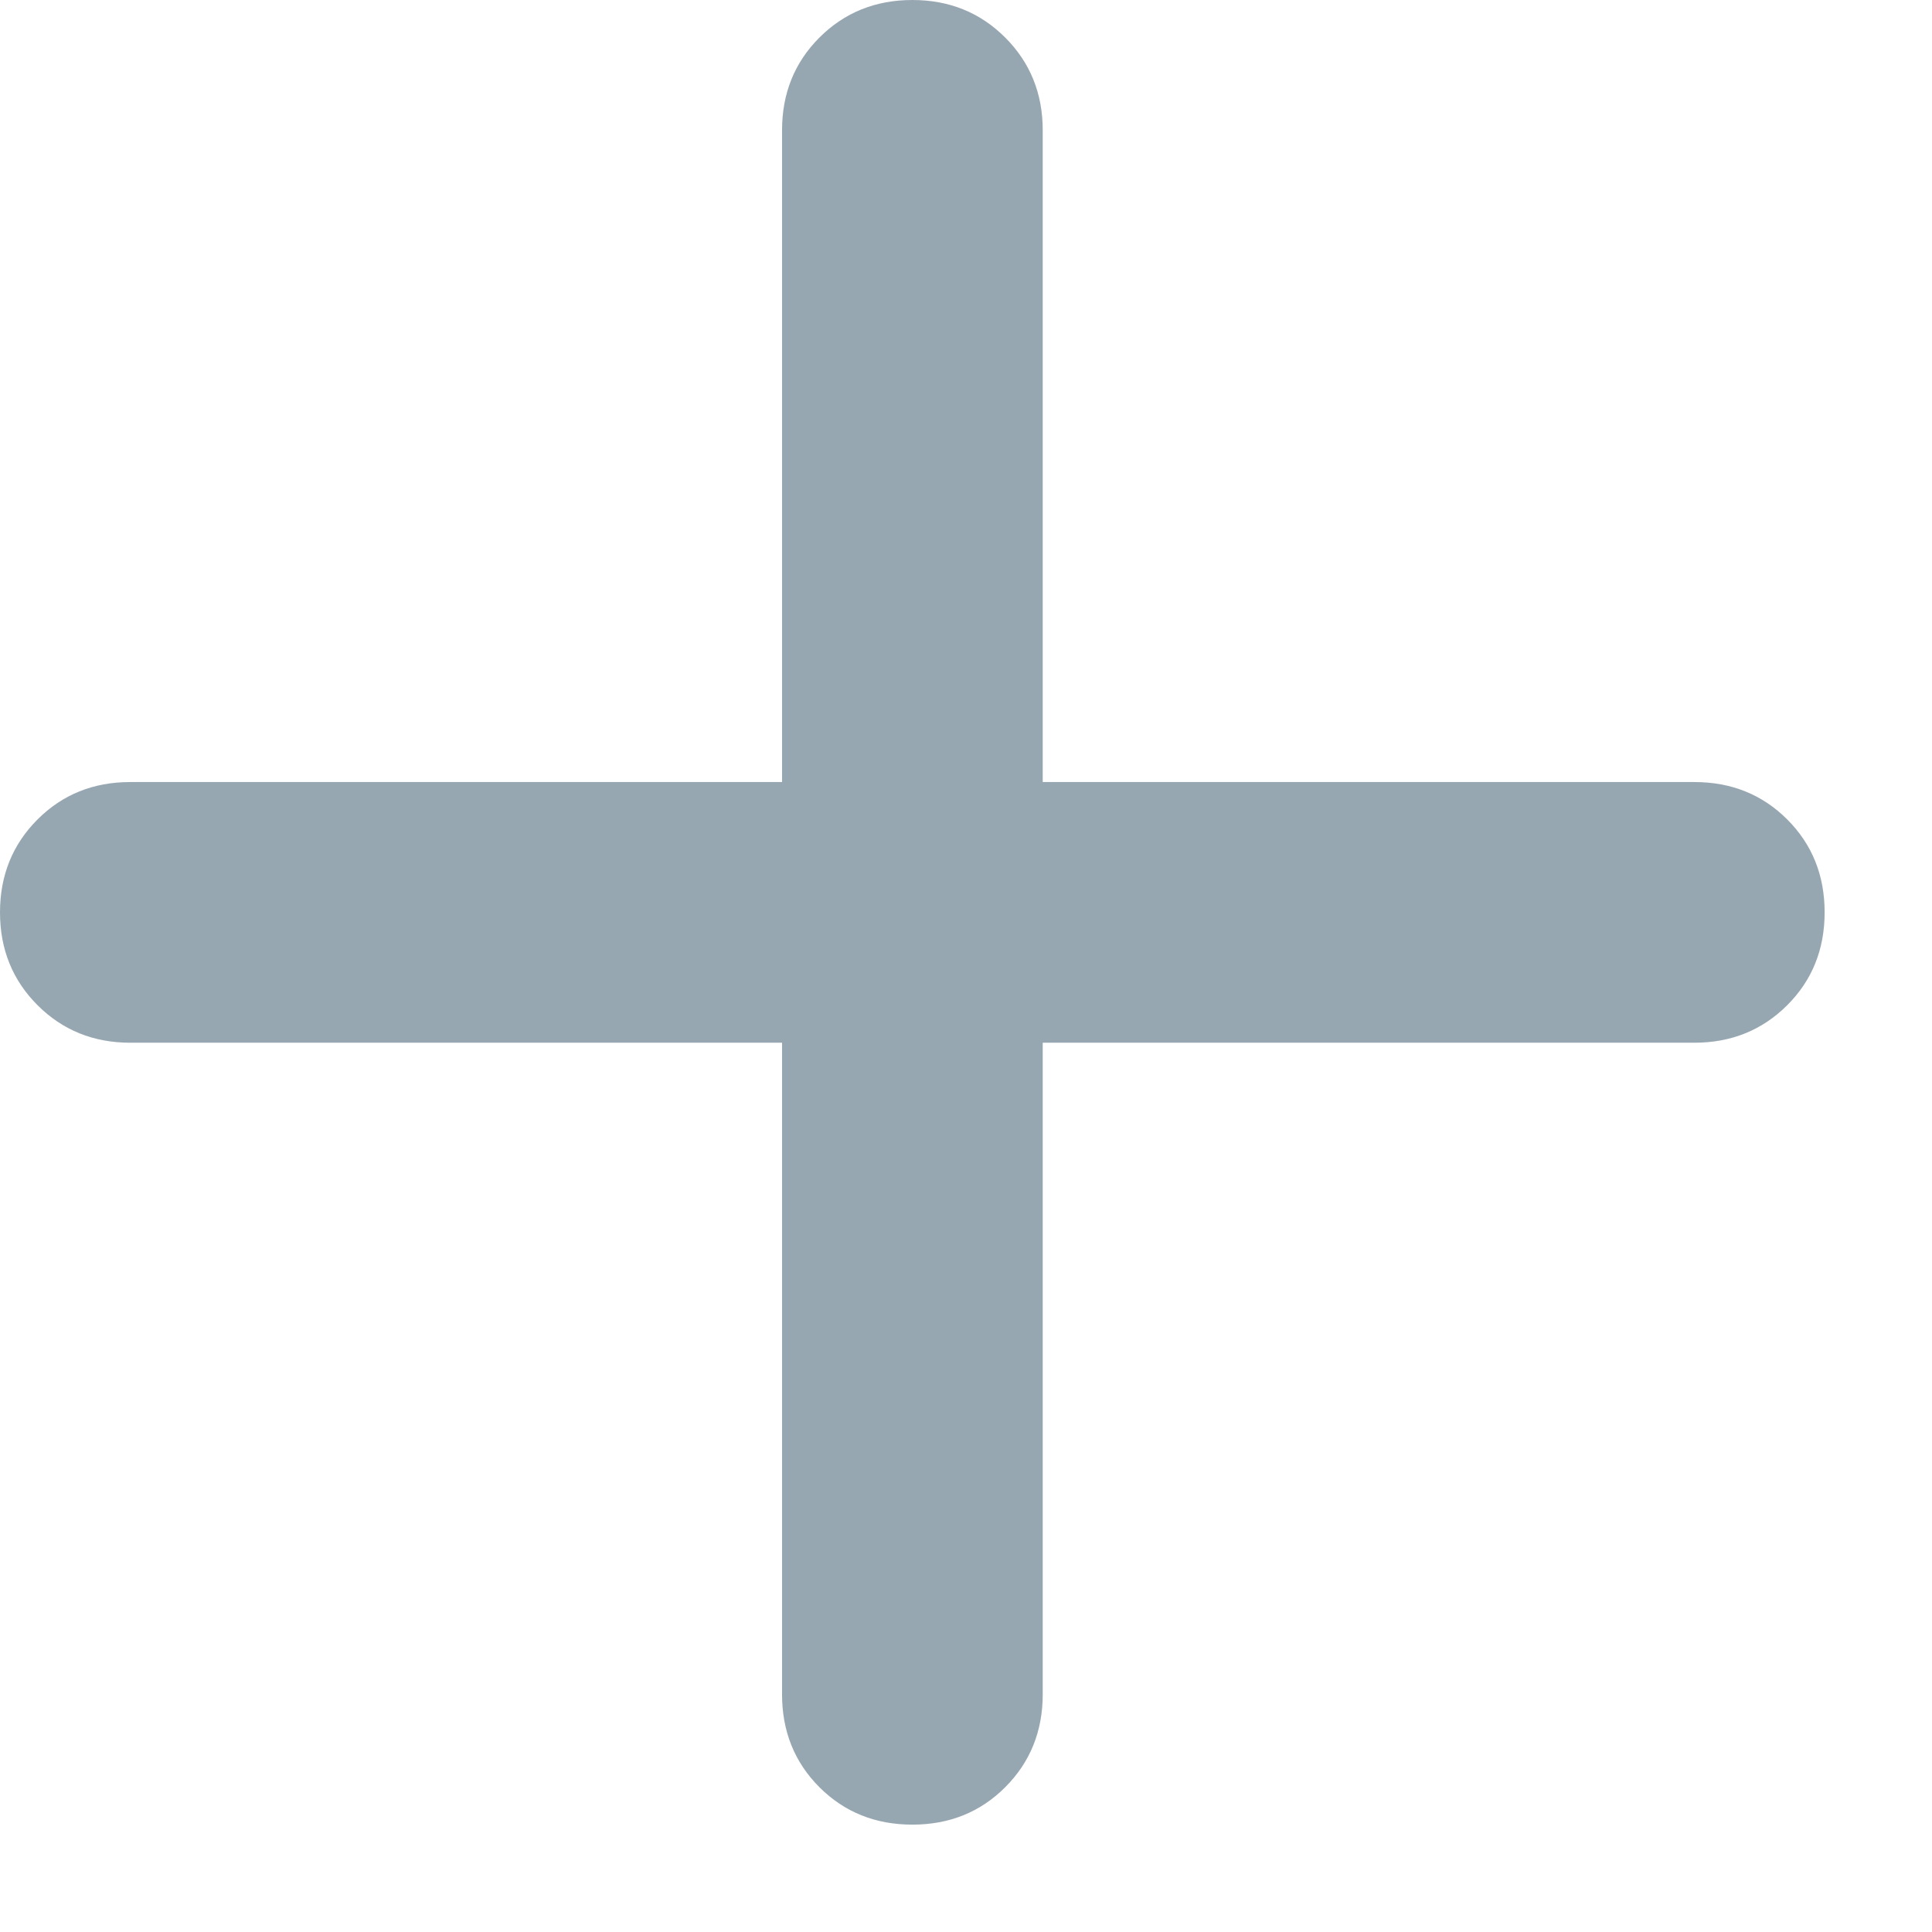
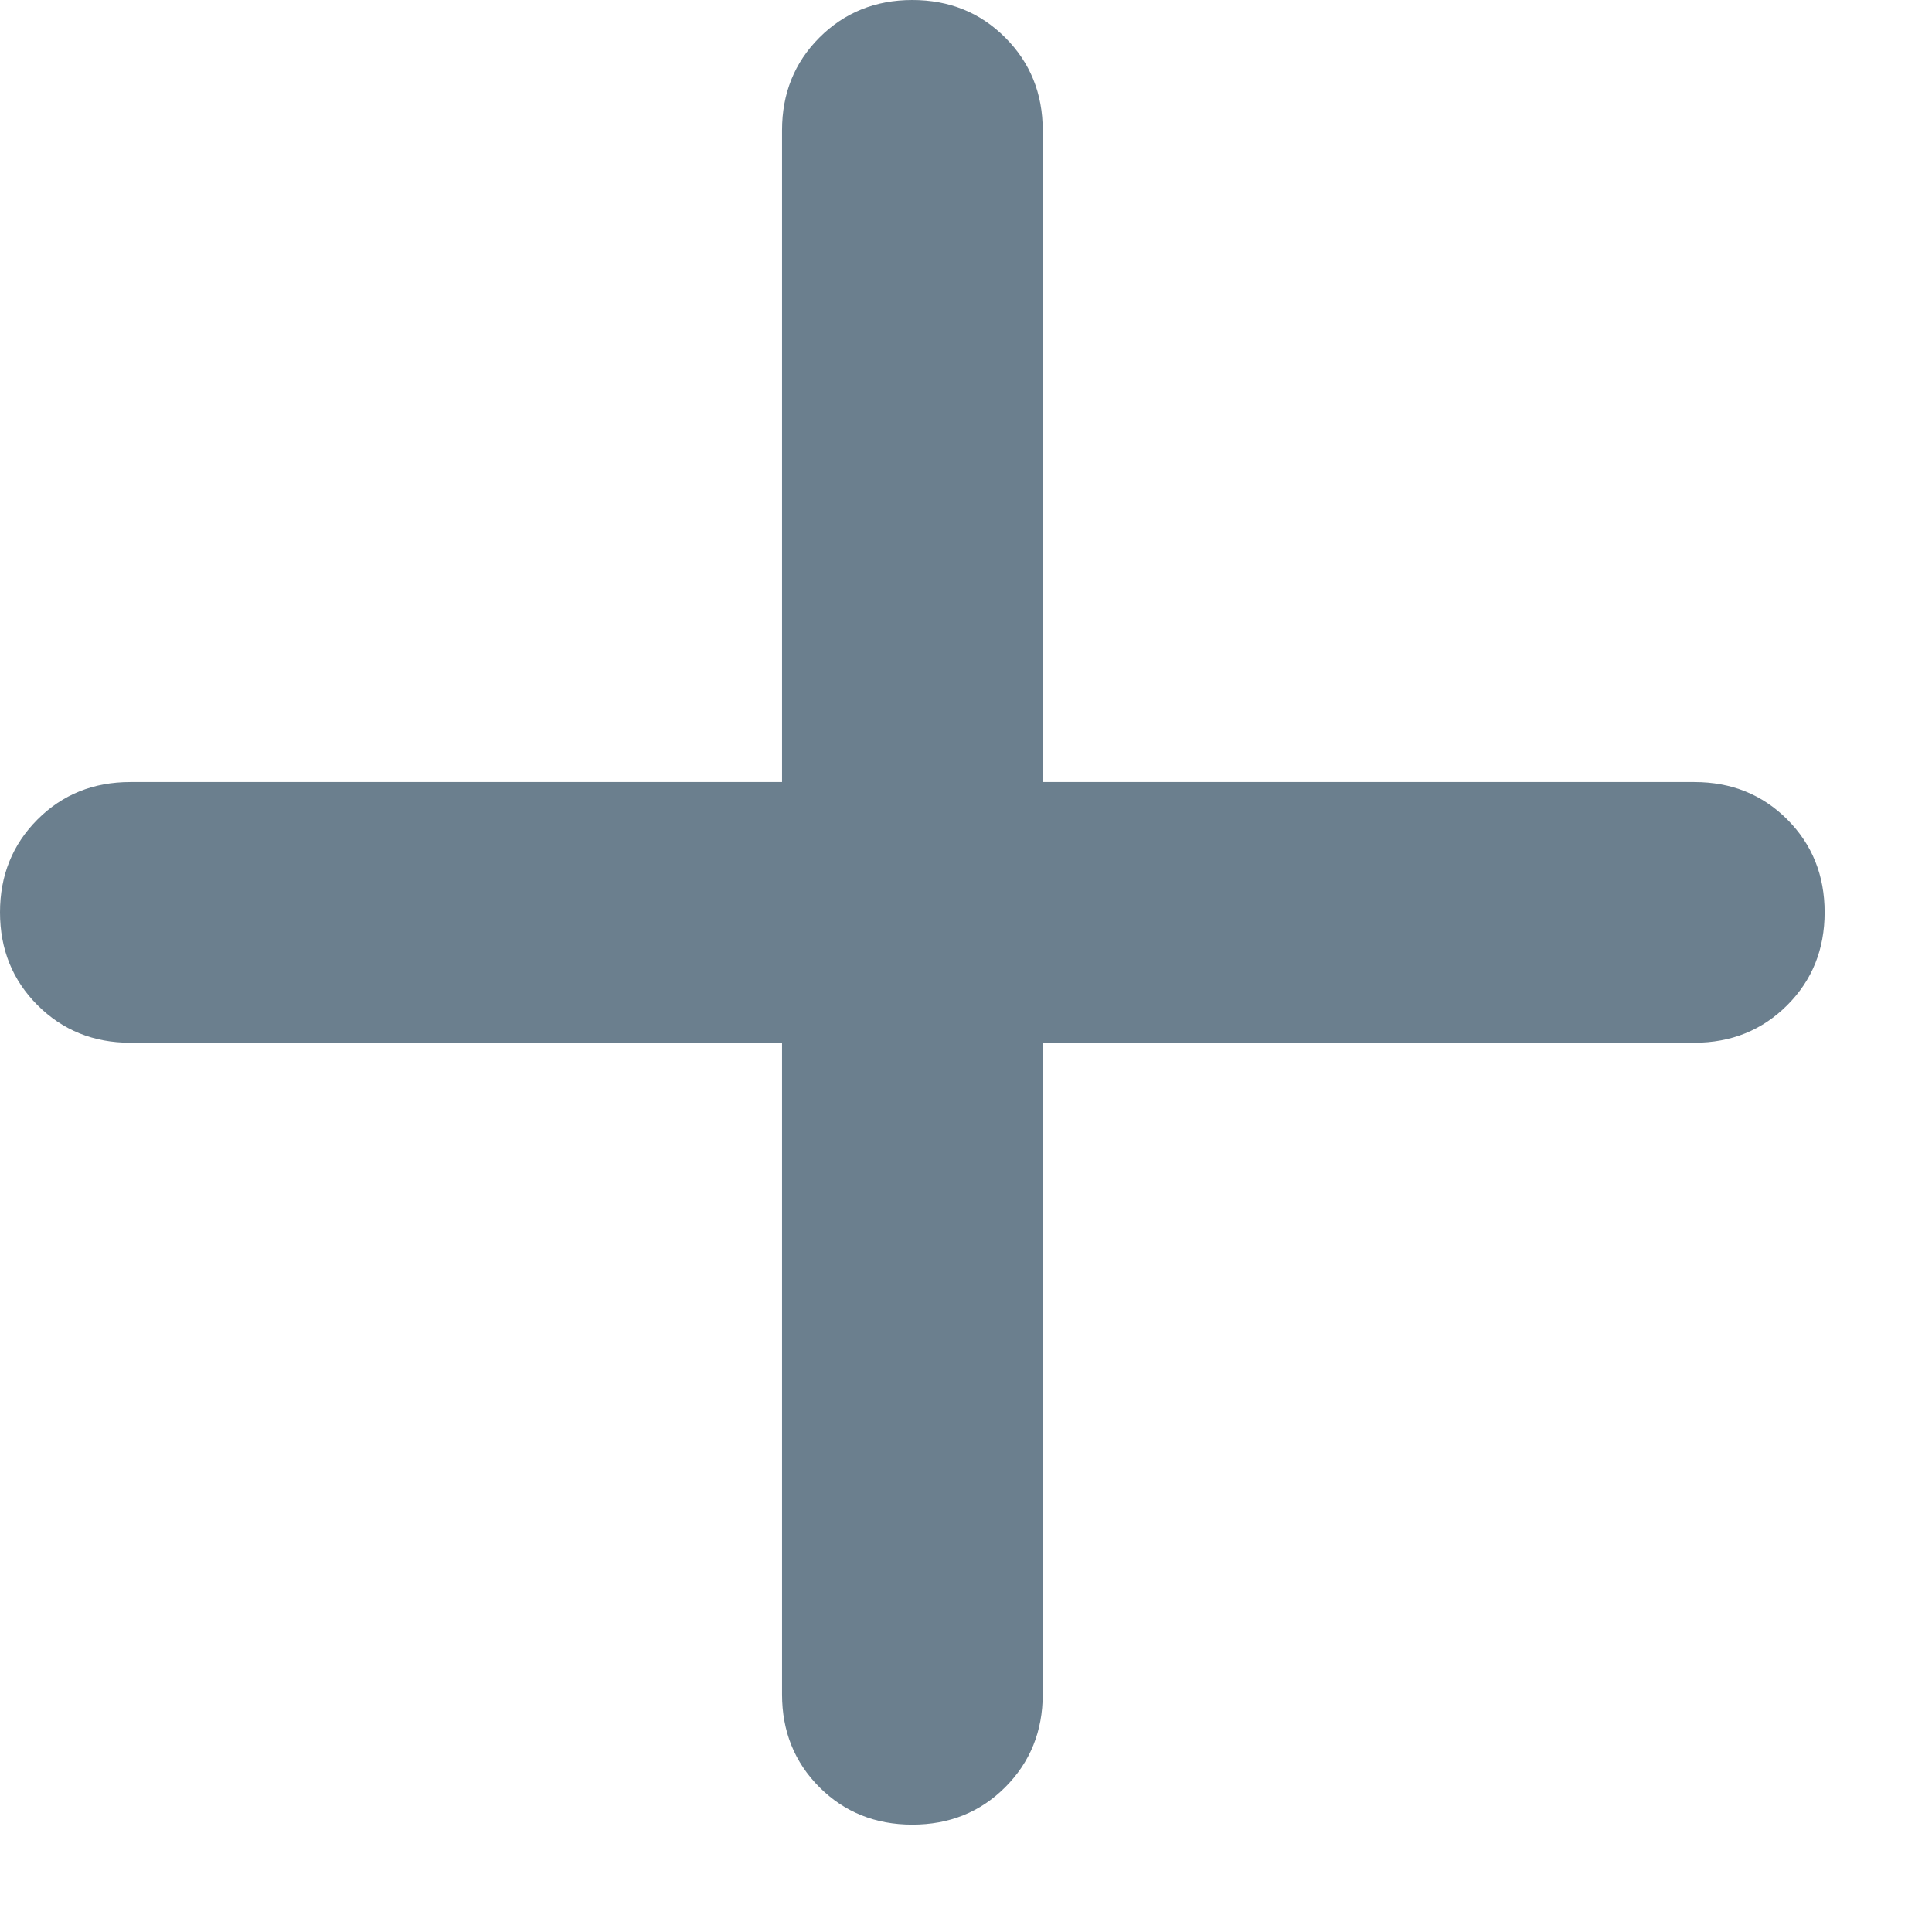
<svg xmlns="http://www.w3.org/2000/svg" width="14" height="14" viewBox="0 0 14 14" fill="none">
-   <path d="M5.667 7.556H0.944C0.677 7.556 0.453 7.465 0.272 7.284C0.091 7.103 0 6.879 0 6.611C0 6.344 0.091 6.119 0.272 5.938C0.453 5.757 0.677 5.667 0.944 5.667H5.667V0.944C5.667 0.677 5.757 0.453 5.938 0.272C6.119 0.091 6.344 0 6.611 0C6.879 0 7.103 0.091 7.284 0.272C7.465 0.453 7.556 0.677 7.556 0.944V5.667H12.278C12.545 5.667 12.77 5.757 12.951 5.938C13.132 6.119 13.222 6.344 13.222 6.611C13.222 6.879 13.132 7.103 12.951 7.284C12.77 7.465 12.545 7.556 12.278 7.556H7.556V12.278C7.556 12.545 7.465 12.77 7.284 12.951C7.103 13.132 6.879 13.222 6.611 13.222C6.344 13.222 6.119 13.132 5.938 12.951C5.757 12.77 5.667 12.545 5.667 12.278V7.556Z" fill="#97A7B2" />
+   <path d="M5.667 7.556H0.944C0.677 7.556 0.453 7.465 0.272 7.284C0.091 7.103 0 6.879 0 6.611C0 6.344 0.091 6.119 0.272 5.938C0.453 5.757 0.677 5.667 0.944 5.667H5.667V0.944C5.667 0.677 5.757 0.453 5.938 0.272C6.119 0.091 6.344 0 6.611 0C6.879 0 7.103 0.091 7.284 0.272C7.465 0.453 7.556 0.677 7.556 0.944V5.667H12.278C12.545 5.667 12.77 5.757 12.951 5.938C13.132 6.119 13.222 6.344 13.222 6.611C13.222 6.879 13.132 7.103 12.951 7.284C12.77 7.465 12.545 7.556 12.278 7.556H7.556V12.278C7.556 12.545 7.465 12.77 7.284 12.951C7.103 13.132 6.879 13.222 6.611 13.222C6.344 13.222 6.119 13.132 5.938 12.951C5.757 12.77 5.667 12.545 5.667 12.278V7.556Z" fill="#6b7f8e" />
</svg>
